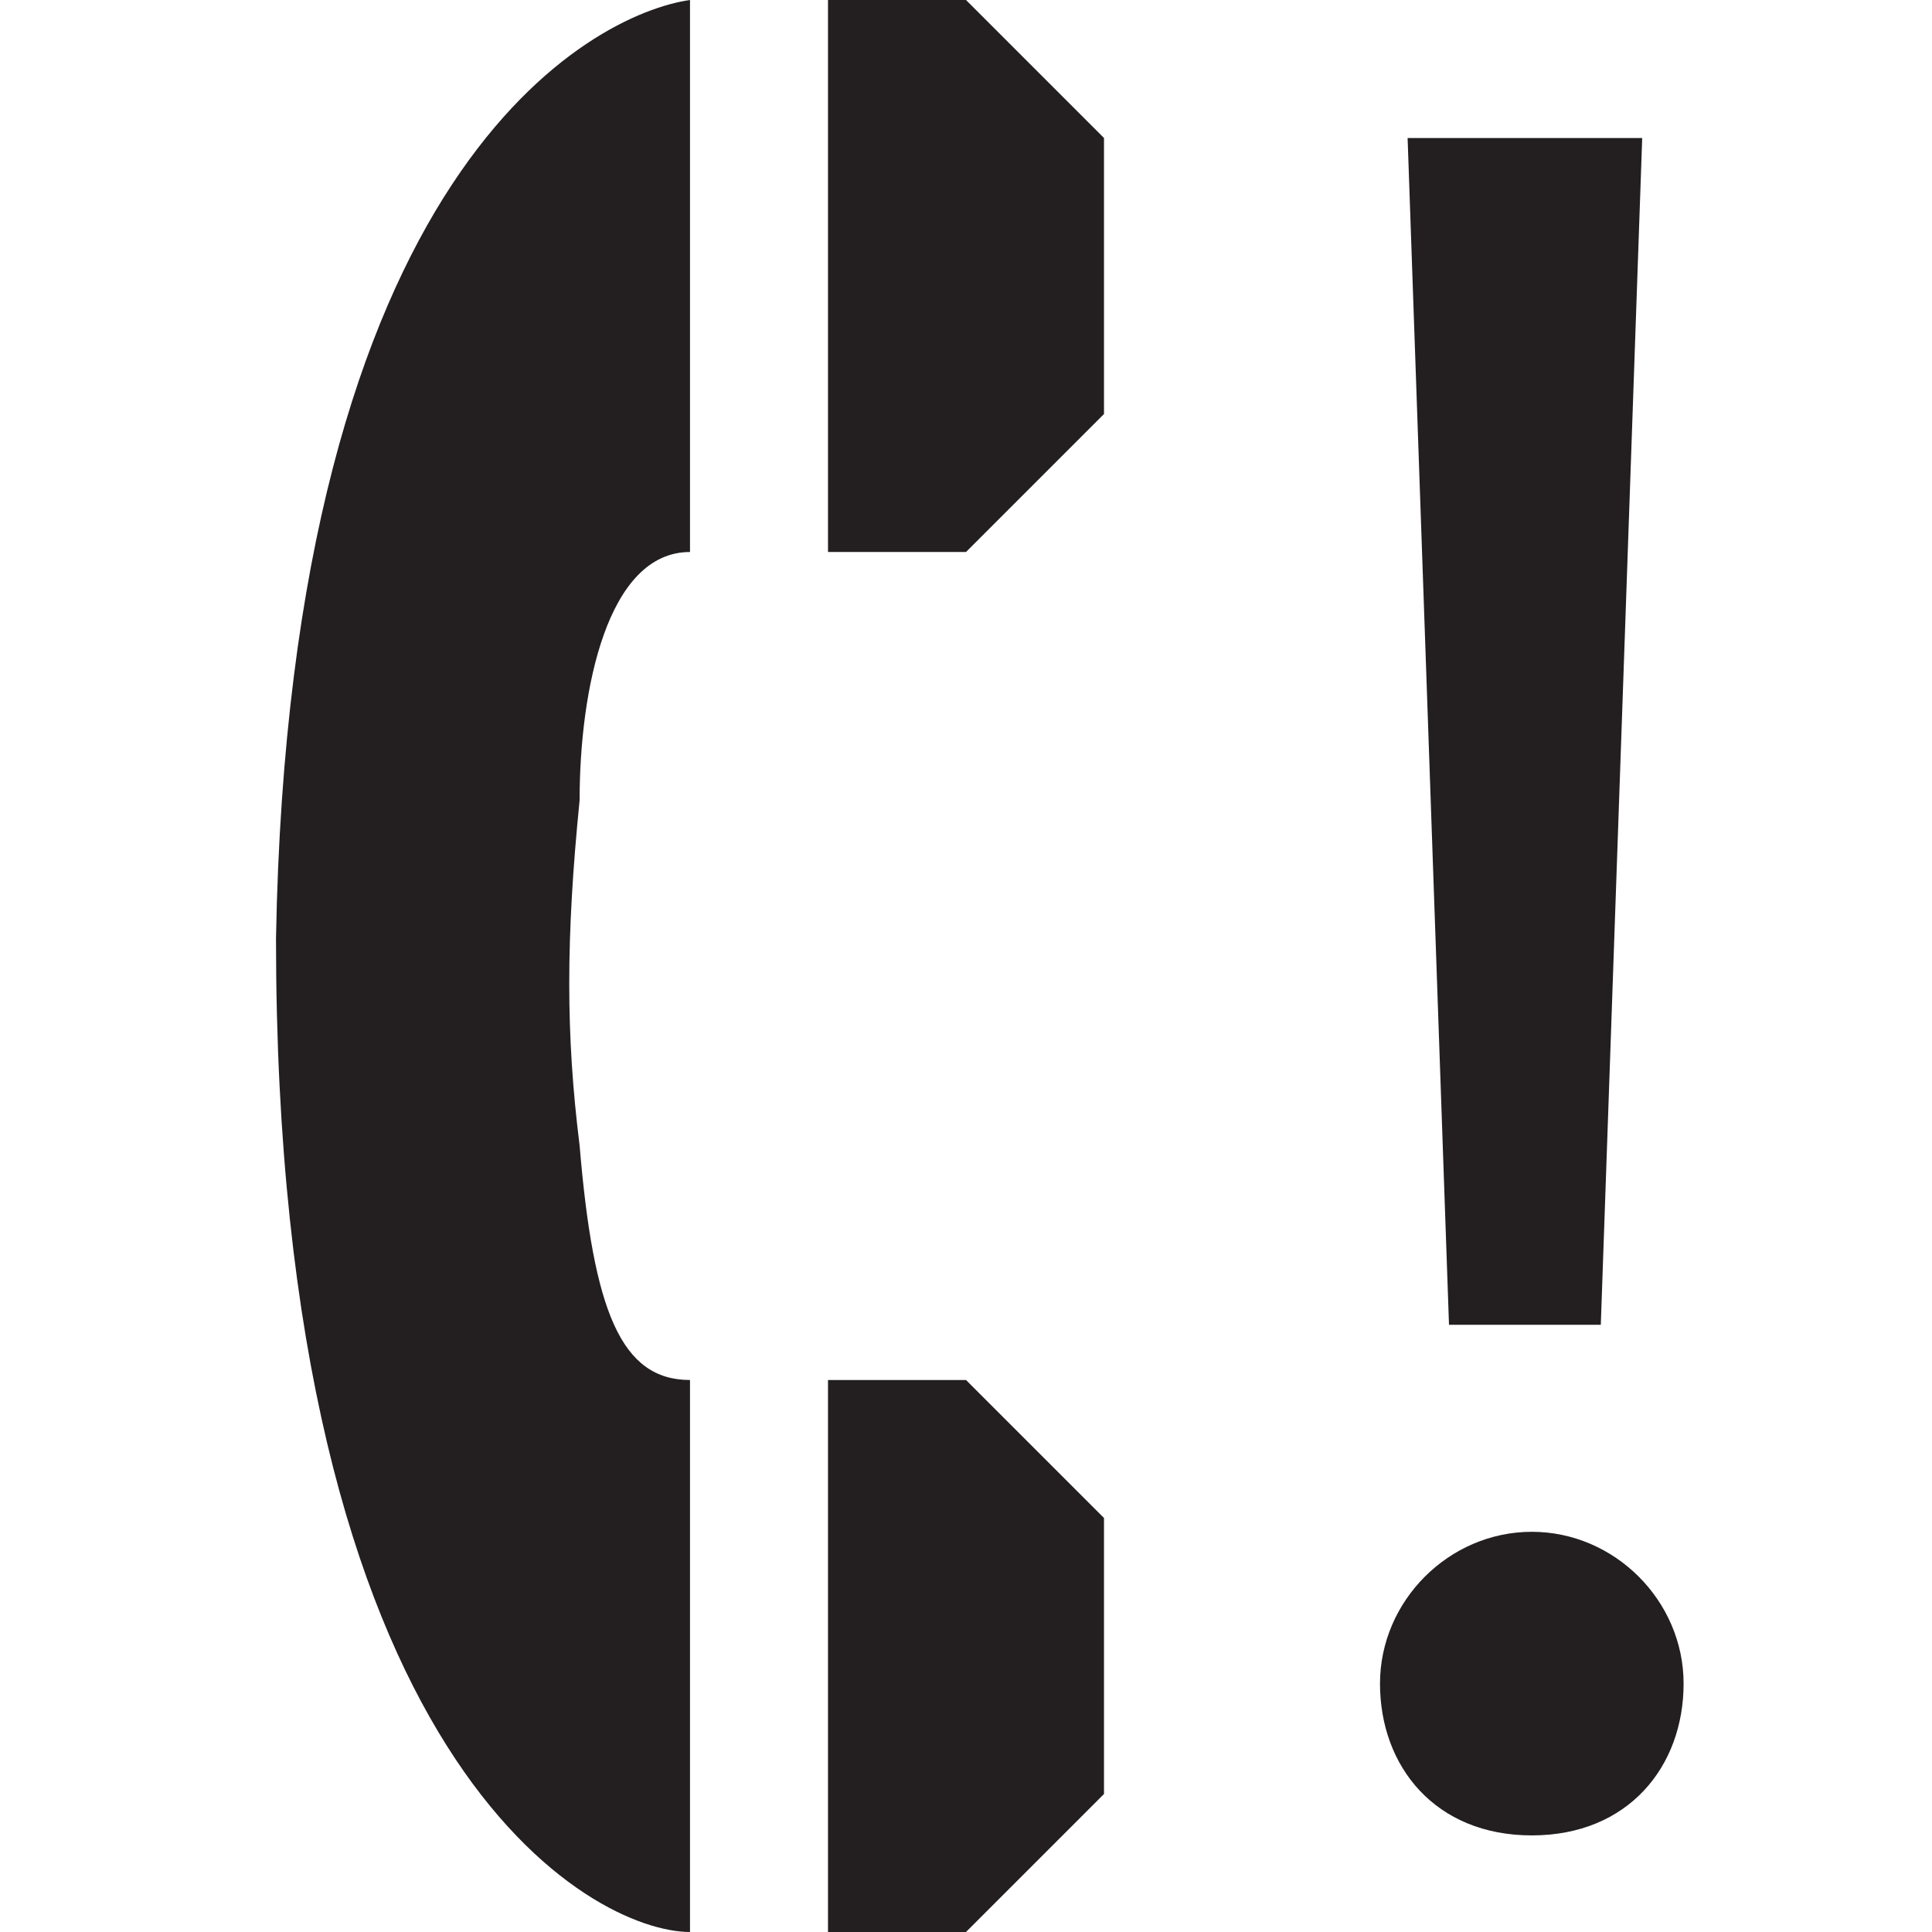
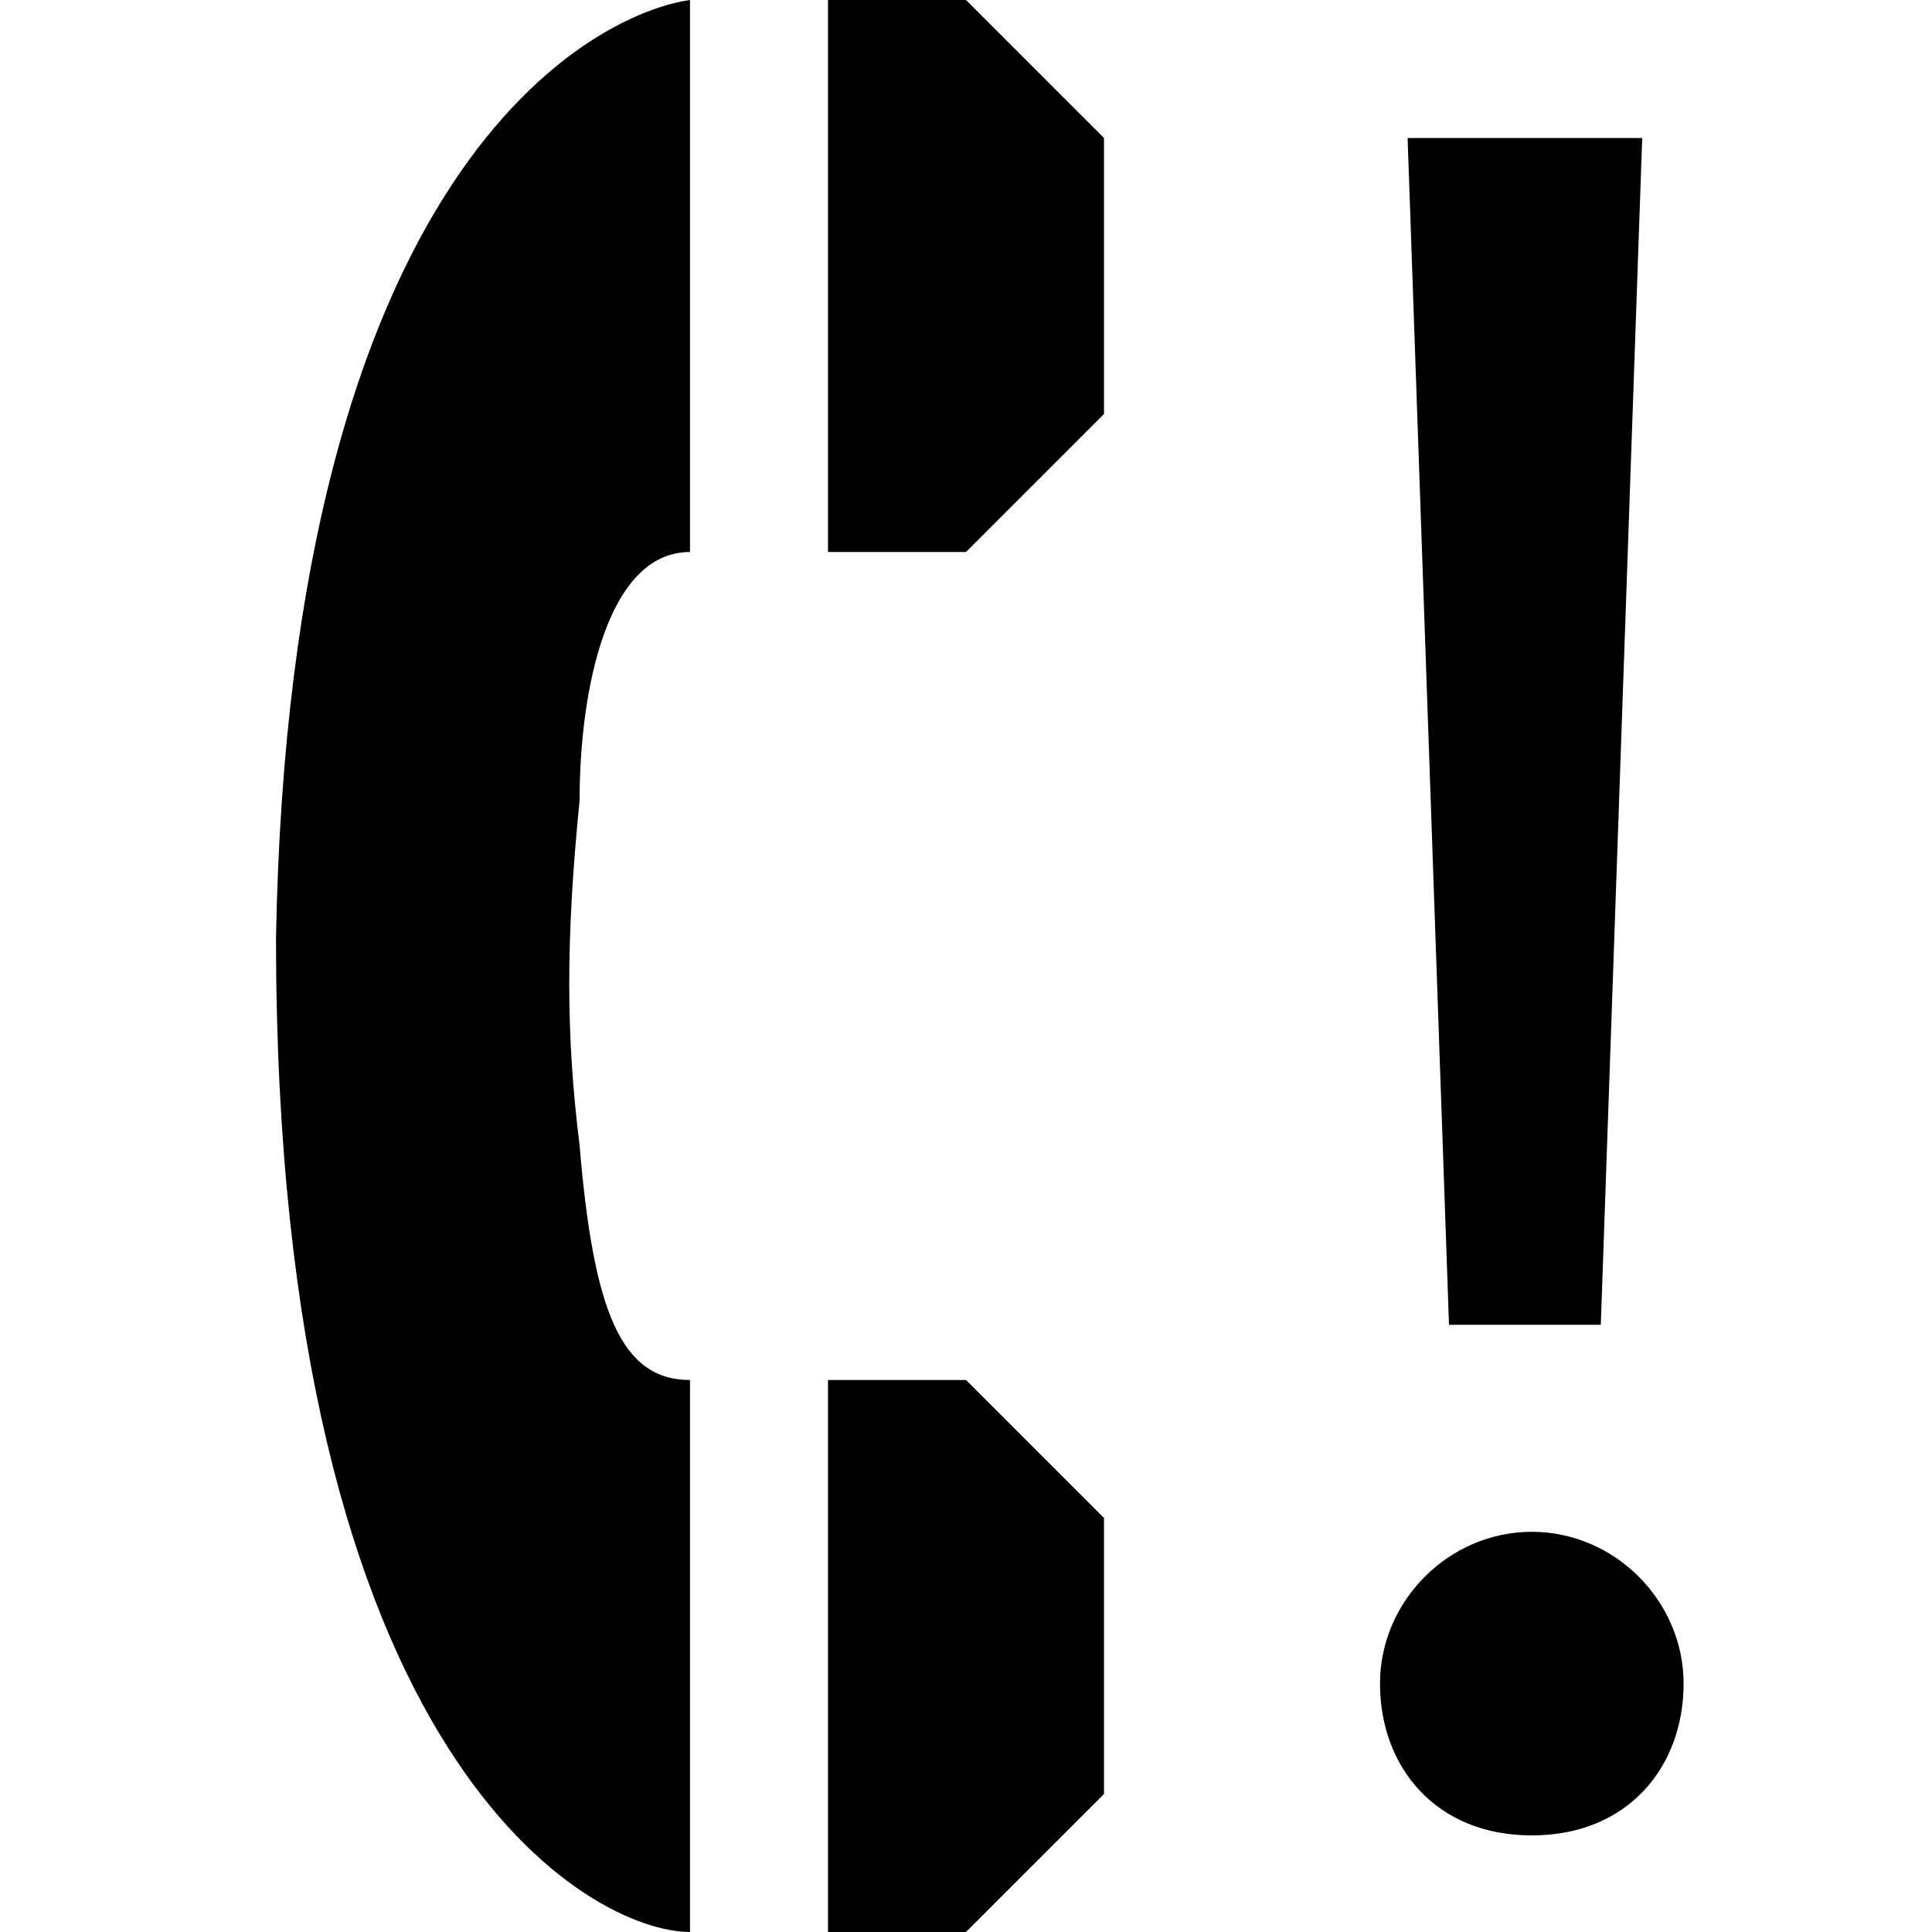
<svg xmlns="http://www.w3.org/2000/svg" version="1.1" id="Icons" x="0px" y="0px" width="14px" height="14px" viewBox="0 0 14 14" style="enable-background:new 0 0 14 14;" xml:space="preserve">
  <g>
-     <path fill="#231F20" d="M5,0C4.3,0.1,2.1,1.2,2,6.8c0,6,2.3,7.2,3,7.2v-4c-0.5,0-0.7-0.5-0.8-1.7c-0.1-0.8-0.1-1.5,0-2.5C4.2,5,4.4,4,5,4V0z" />
-     <polygon fill="#231F20" points="6,10 7,10 8,11 8,13 7,14 6,14  " />
-     <polygon fill="#231F20" points="6,0 7,0 8,1 8,3 7,4 6,4  " />
+     <path d="M5,0C4.3,0.1,2.1,1.2,2,6.8c0,6,2.3,7.2,3,7.2v-4c-0.5,0-0.7-0.5-0.8-1.7c-0.1-0.8-0.1-1.5,0-2.5C4.2,5,4.4,4,5,4V0z" />
+     <polygon points="6,10 7,10 8,11 8,13 7,14 6,14  " />
+     <polygon points="6,0 7,0 8,1 8,3 7,4 6,4  " />
  </g>
  <g>
-     <path fill="#231F20" d="M10,12.2c0-0.6,0.5-1.1,1.1-1.1s1.1,0.5,1.1,1.1s-0.4,1.1-1.1,1.1C10.4,13.3,10,12.8,10,12.2z M10.5,9.6L10.2,1h1.7   l-0.3,8.6H10.5z" />
+     <path d="M10,12.2c0-0.6,0.5-1.1,1.1-1.1s1.1,0.5,1.1,1.1s-0.4,1.1-1.1,1.1C10.4,13.3,10,12.8,10,12.2z M10.5,9.6L10.2,1h1.7   l-0.3,8.6H10.5z" />
  </g>
</svg>
